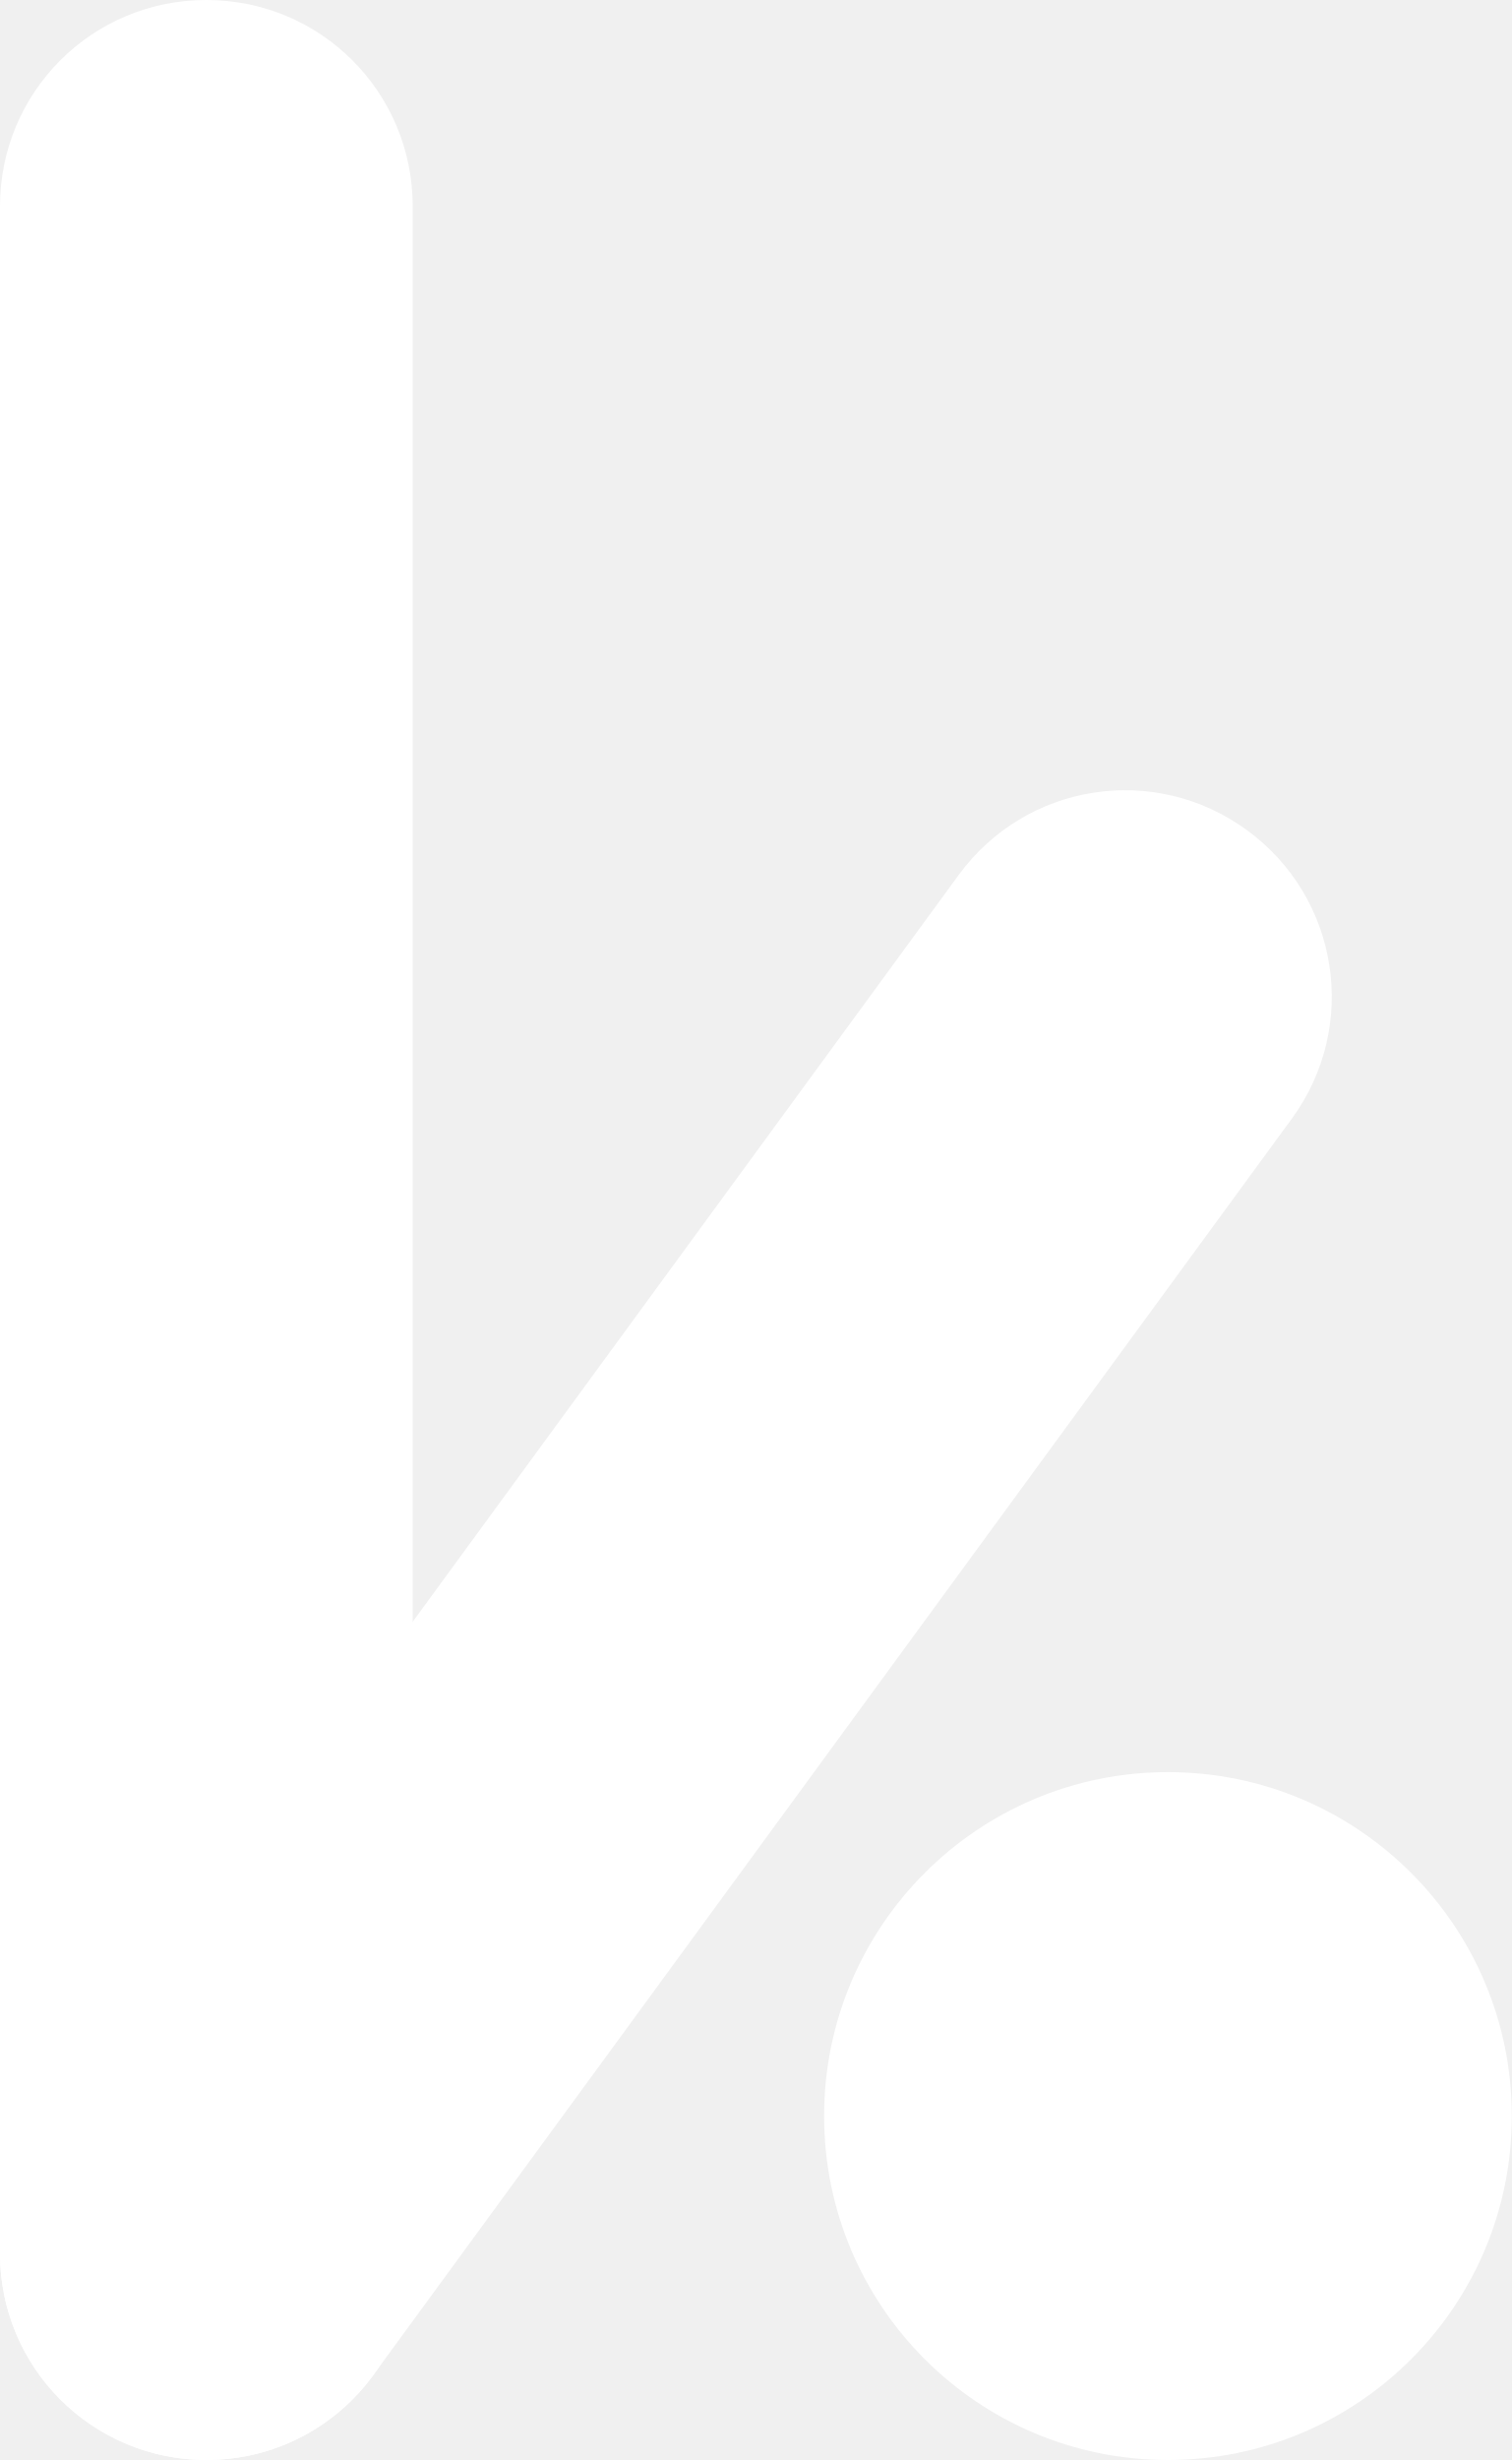
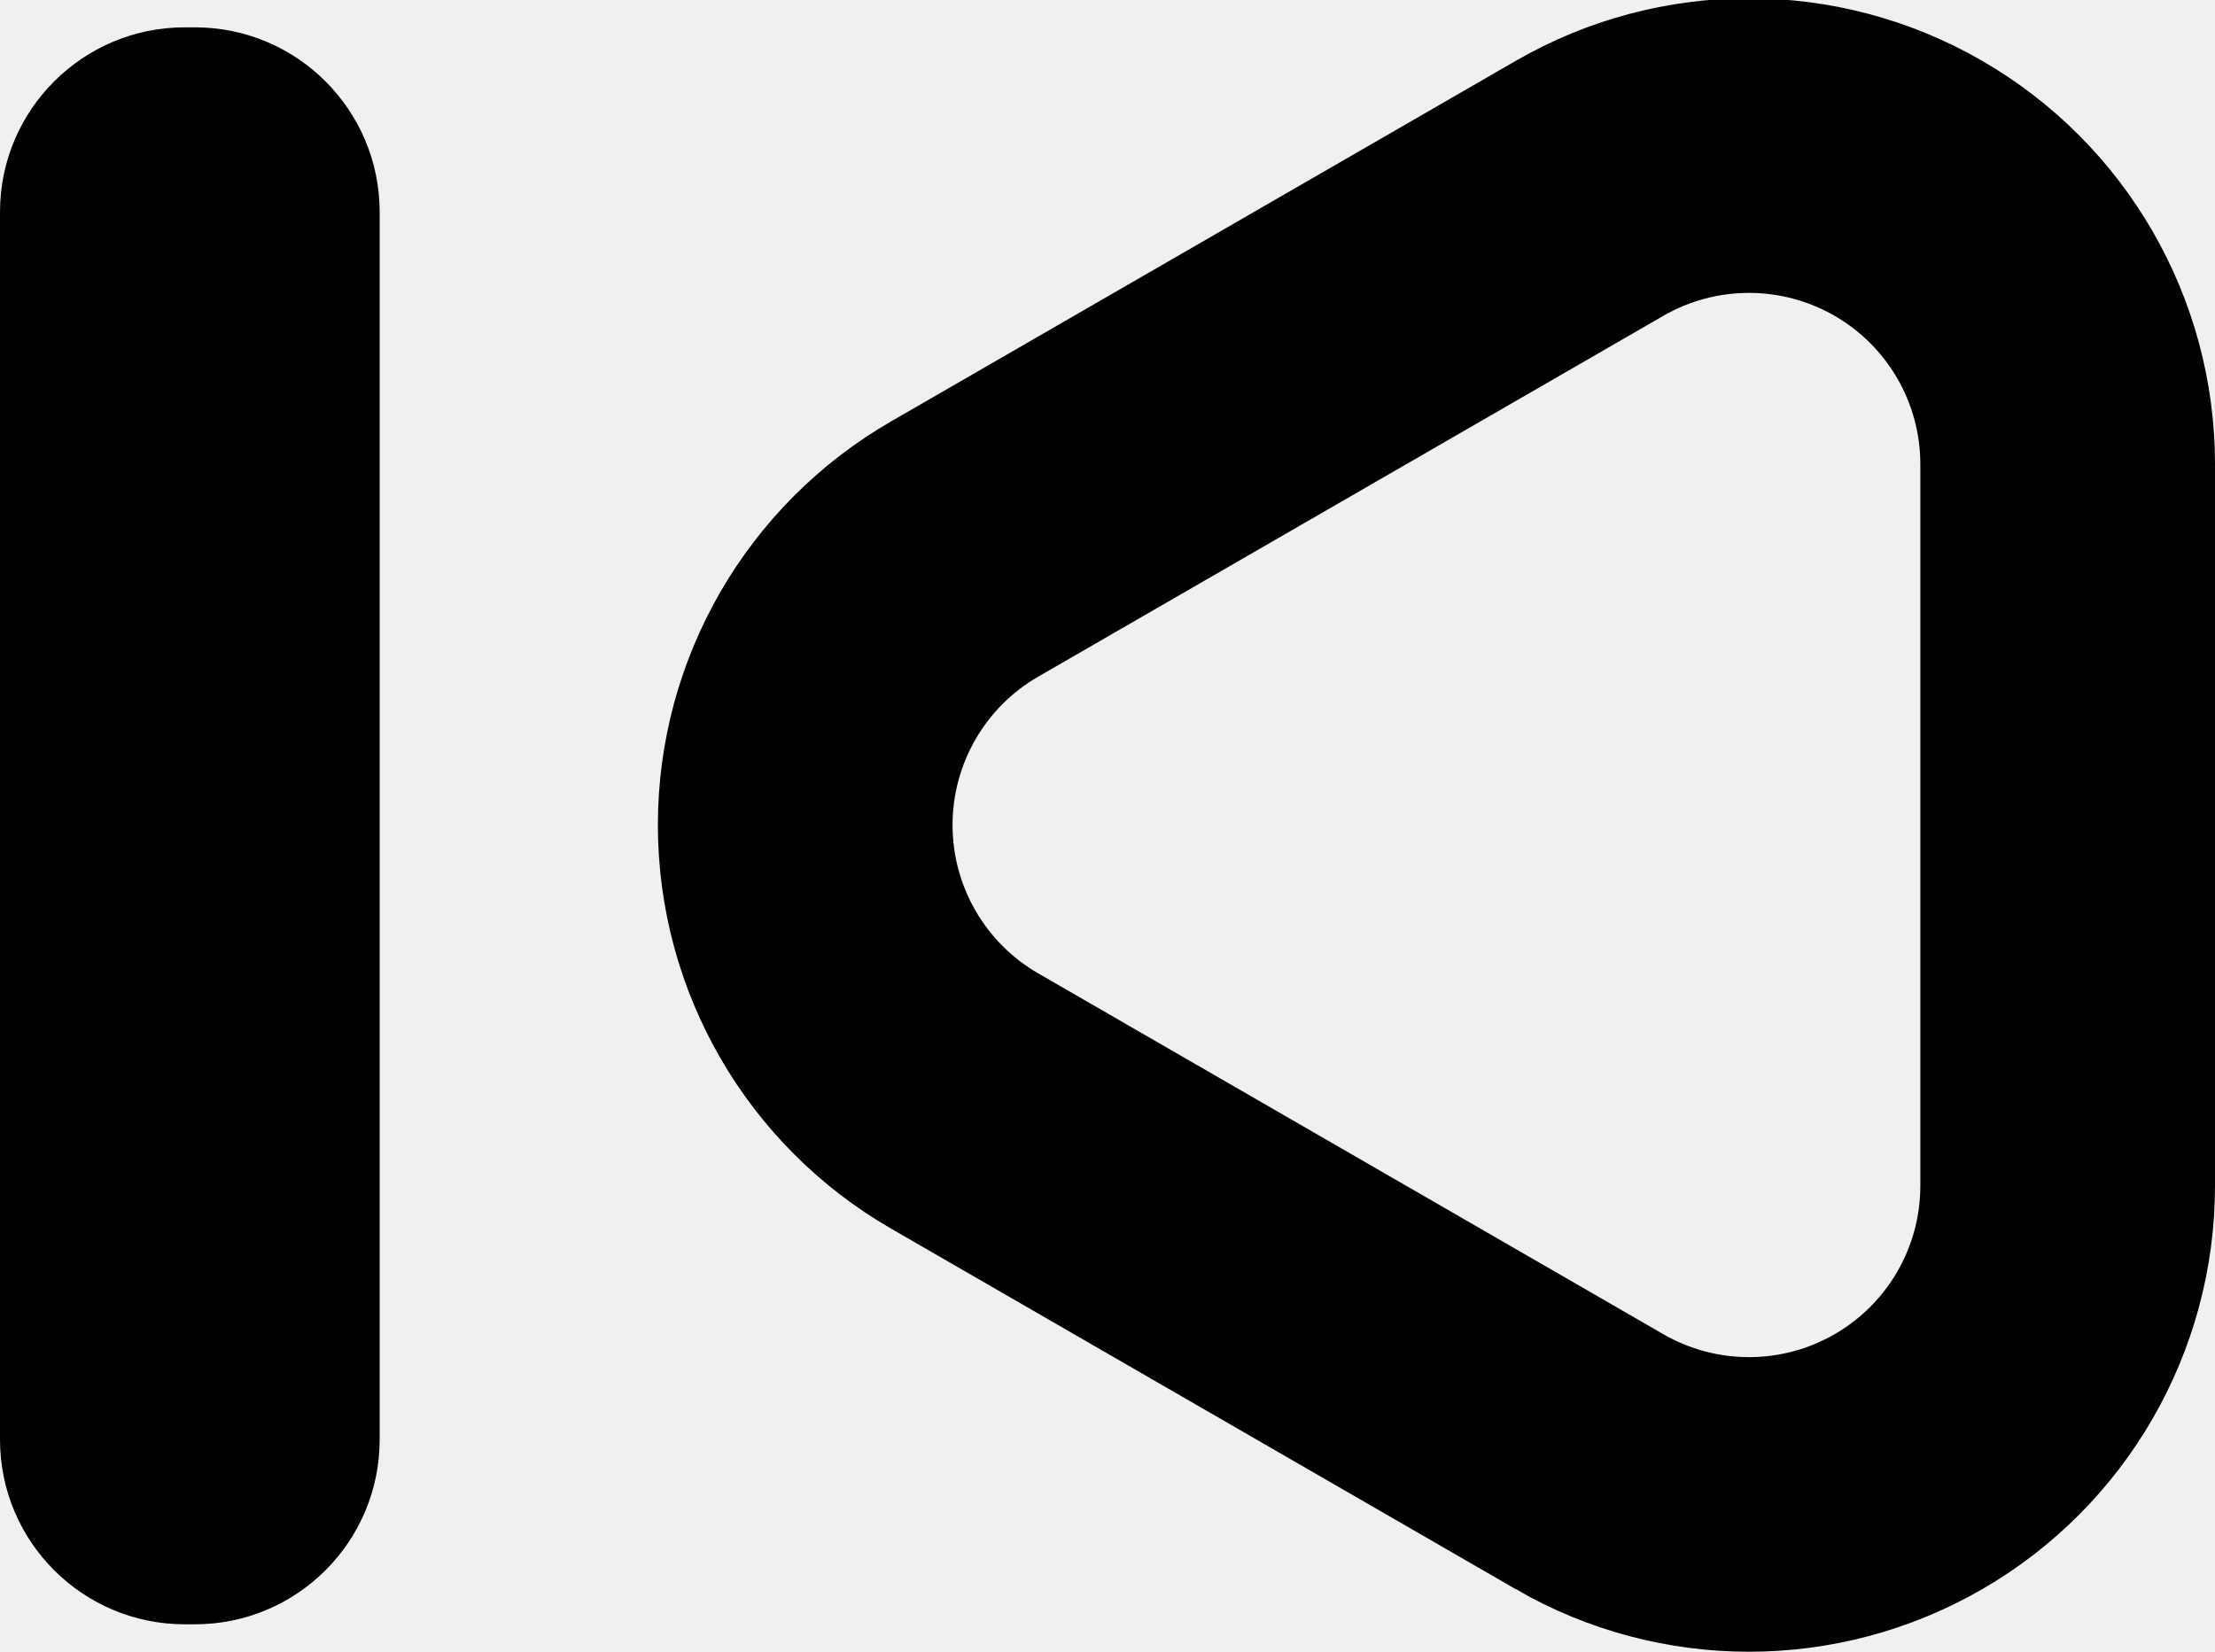
- <svg xmlns="http://www.w3.org/2000/svg" width="134.04mm" height="218.051mm" viewBox="0 0 134.04 218.051" version="1.1" id="svg5">
-   <defs id="defs2" />
-   <g id="layer1" transform="translate(-37.98019,-39.47454)" style="fill:#ffffff">
-     <g id="g7267" transform="matrix(0.8209731,0,0,0.8209731,16.36196,32.48414)" style="fill:#ffffff">
-       <path id="rect31" style="fill-rule:evenodd;stroke-width:0.652;fill:#ffffff" d="m 48.618,8.515 c 12.346,0 22.286,9.939 22.286,22.286 v 221.029 c 0,12.346 -9.939,22.286 -22.286,22.286 -12.346,0 -22.286,-9.939 -22.286,-22.286 V 30.8 c 0,-12.346 9.939,-22.286 22.286,-22.286 z" />
-       <path id="path535" style="opacity:1;fill-rule:evenodd;stroke-width:0.657;fill:#ffffff" d="m 189.602,236.981 a 37.134,37.134 0 0 1 -37.134,37.134 37.134,37.134 0 0 1 -37.134,-37.134 37.134,37.134 0 0 1 37.134,-37.134 37.134,37.134 0 0 1 37.134,37.134 z" />
-       <path id="rect31-7" style="opacity:1;fill-rule:evenodd;stroke-width:0.652;fill:#ffffff" transform="rotate(36.17846)" d="m 187.904,-15.818 c 12.346,0 22.286,9.939 22.286,22.286 V 174.545 c 0,12.346 -9.939,22.286 -22.286,22.286 -12.346,0 -22.286,-9.939 -22.286,-22.286 V 6.468 c 0,-12.346 9.939,-22.286 22.286,-22.286 z" />
+ <svg xmlns="http://www.w3.org/2000/svg" width="375.848" height="280.321" viewBox="0 0 375.848 280.321" version="1.1" id="svg1">
+   <defs id="defs1" />
+   <g id="layer1" transform="translate(-63.89751,-113.7414)">
+     <g id="g2" transform="translate(-6.650124,-2.09787)">
+       <path style="fill:none;stroke:#000000;stroke-width:53.383;stroke-linecap:round;stroke-linejoin:miter;stroke-dasharray:none;stroke-opacity:1;paint-order:normal" id="path1" d="M 271.723,306.436 158.481,241.056 a 57.735,57.735 90 0 1 0,-100 L 271.723,75.676 a 57.735,57.735 30 0 1 86.603,50 l -10e-6,130.761 a 57.735,57.735 150 0 1 -86.603,50 z" transform="matrix(0.9366258,0,0,0.9366258,85.77886,76.91503)" />
+       <rect style="fill:#000000;fill-opacity:1;stroke:none;stroke-width:48.548;stroke-linecap:round;stroke-linejoin:miter;stroke-dasharray:none;stroke-opacity:1;paint-order:normal" id="rect1" width="64.422" height="271.042" x="70.548" y="120.479" ry="31.345" />
    </g>
  </g>
</svg>
